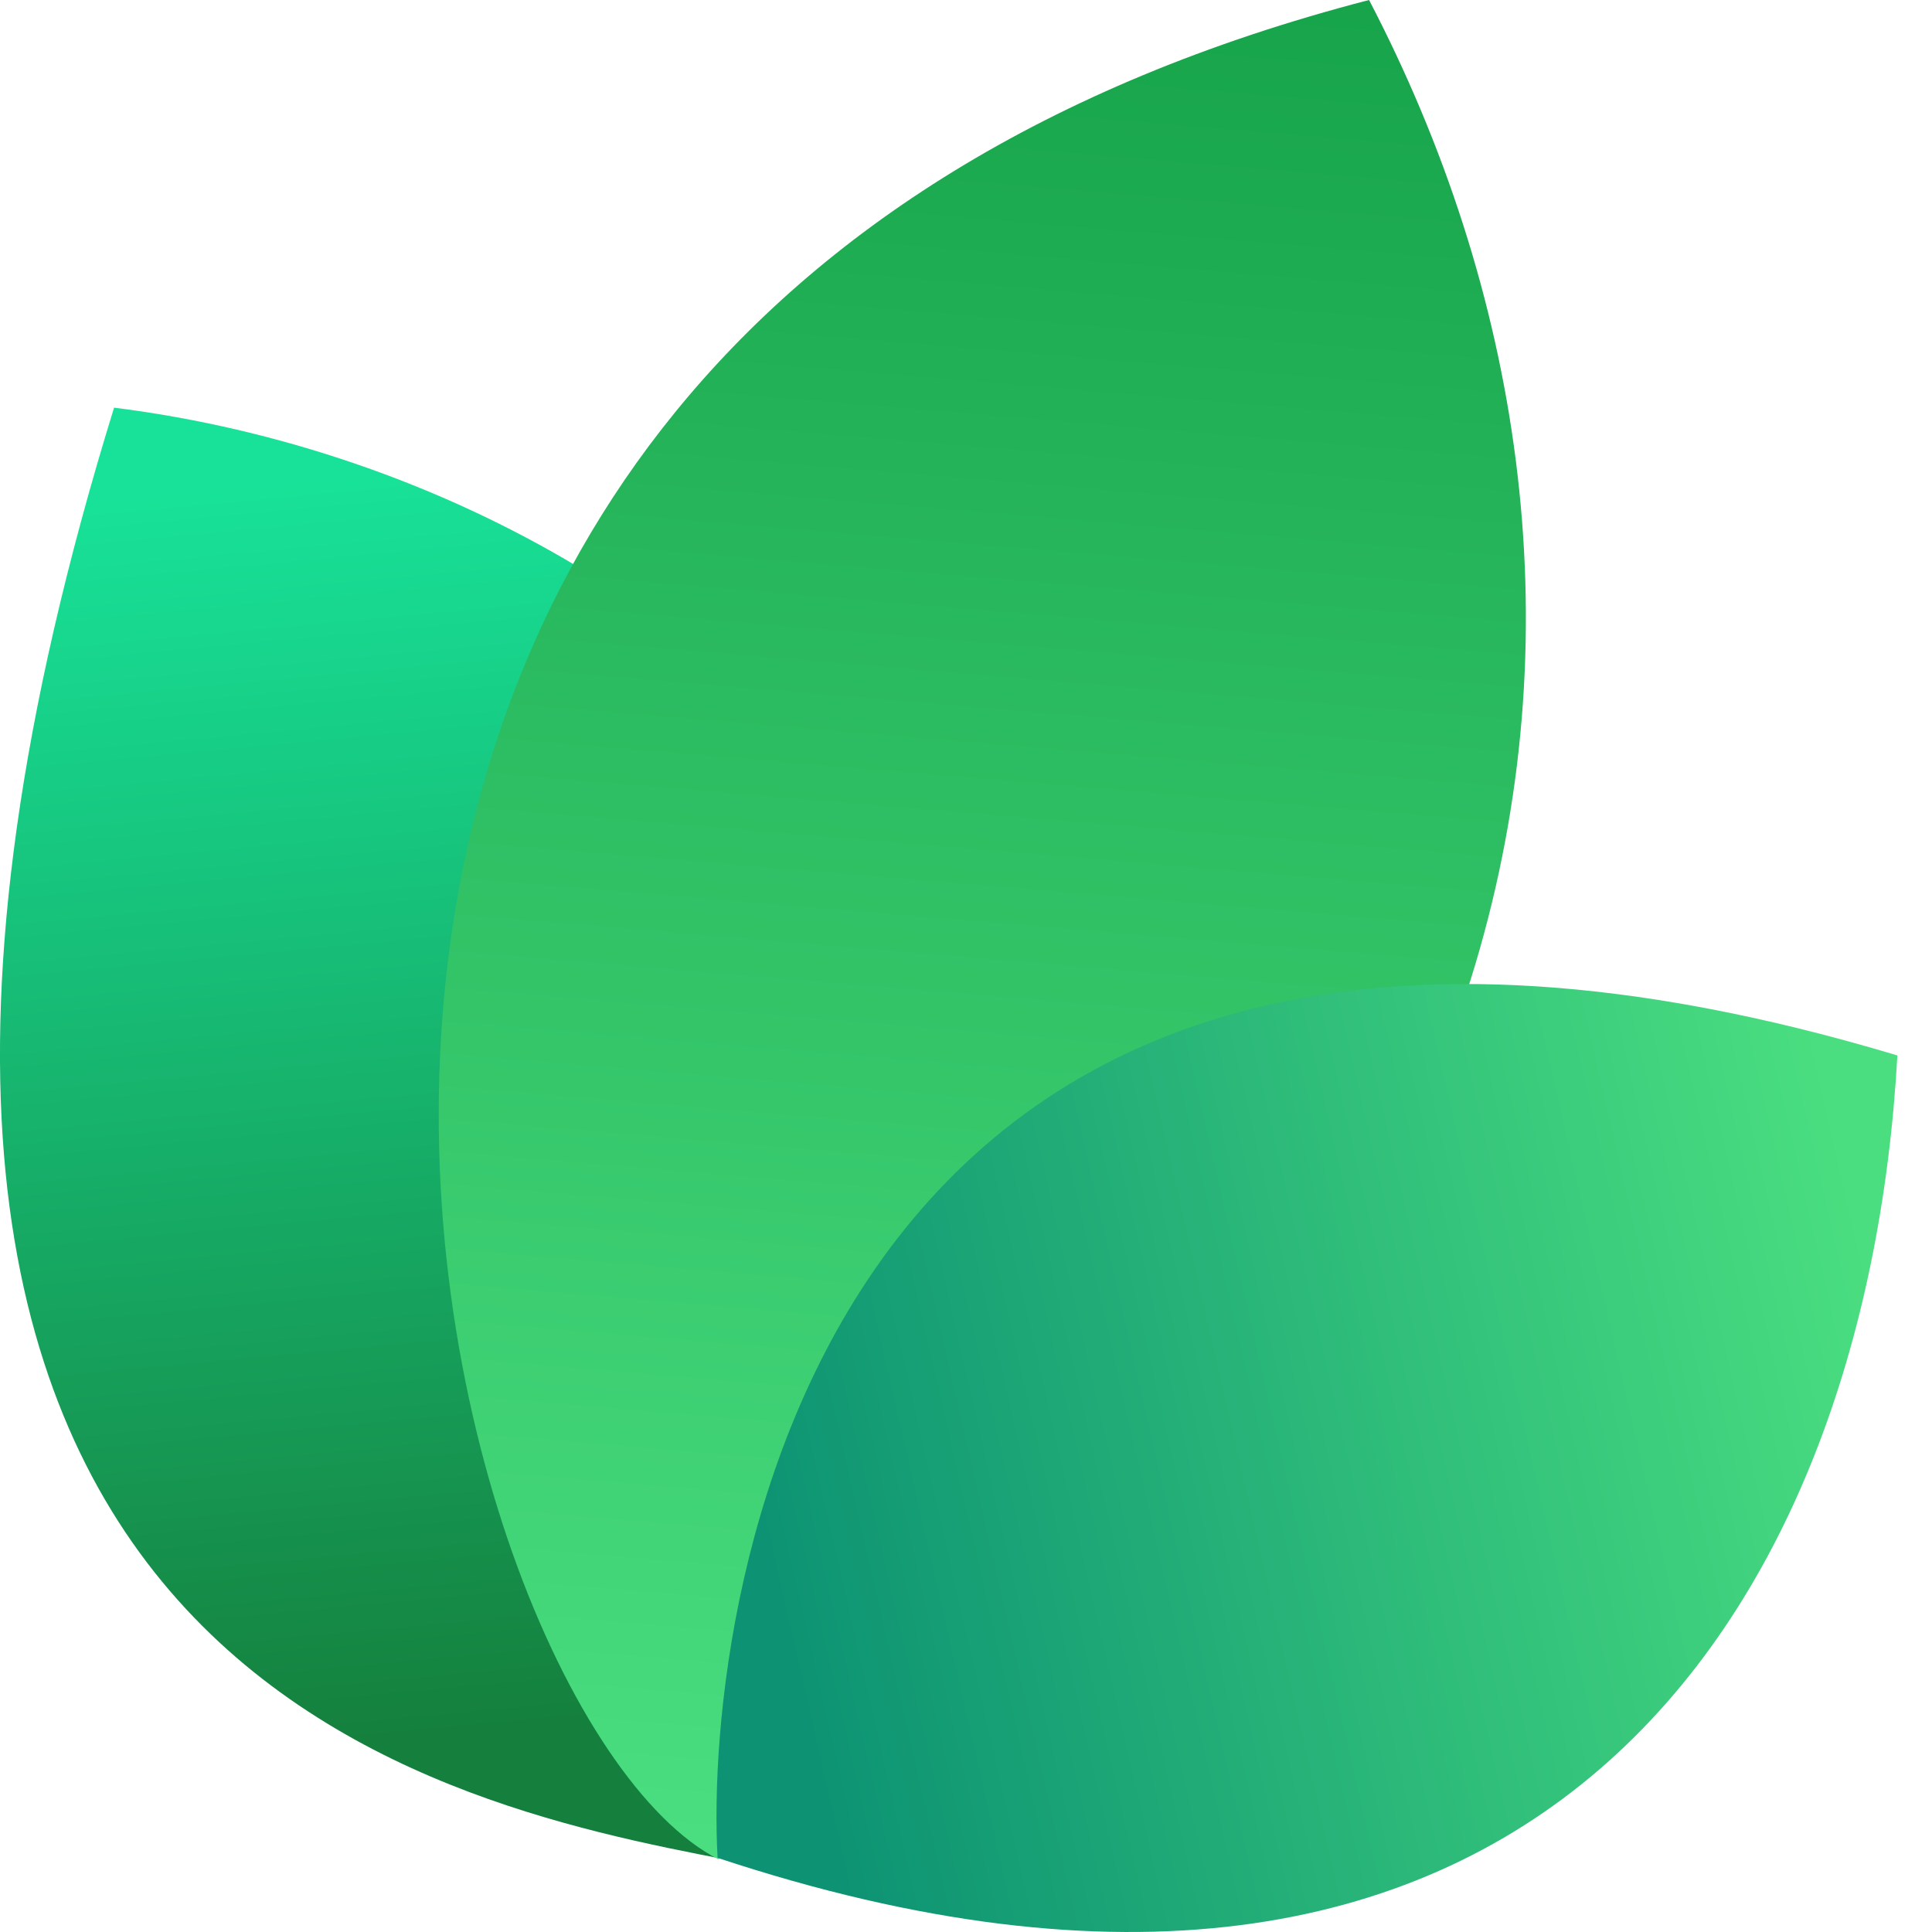
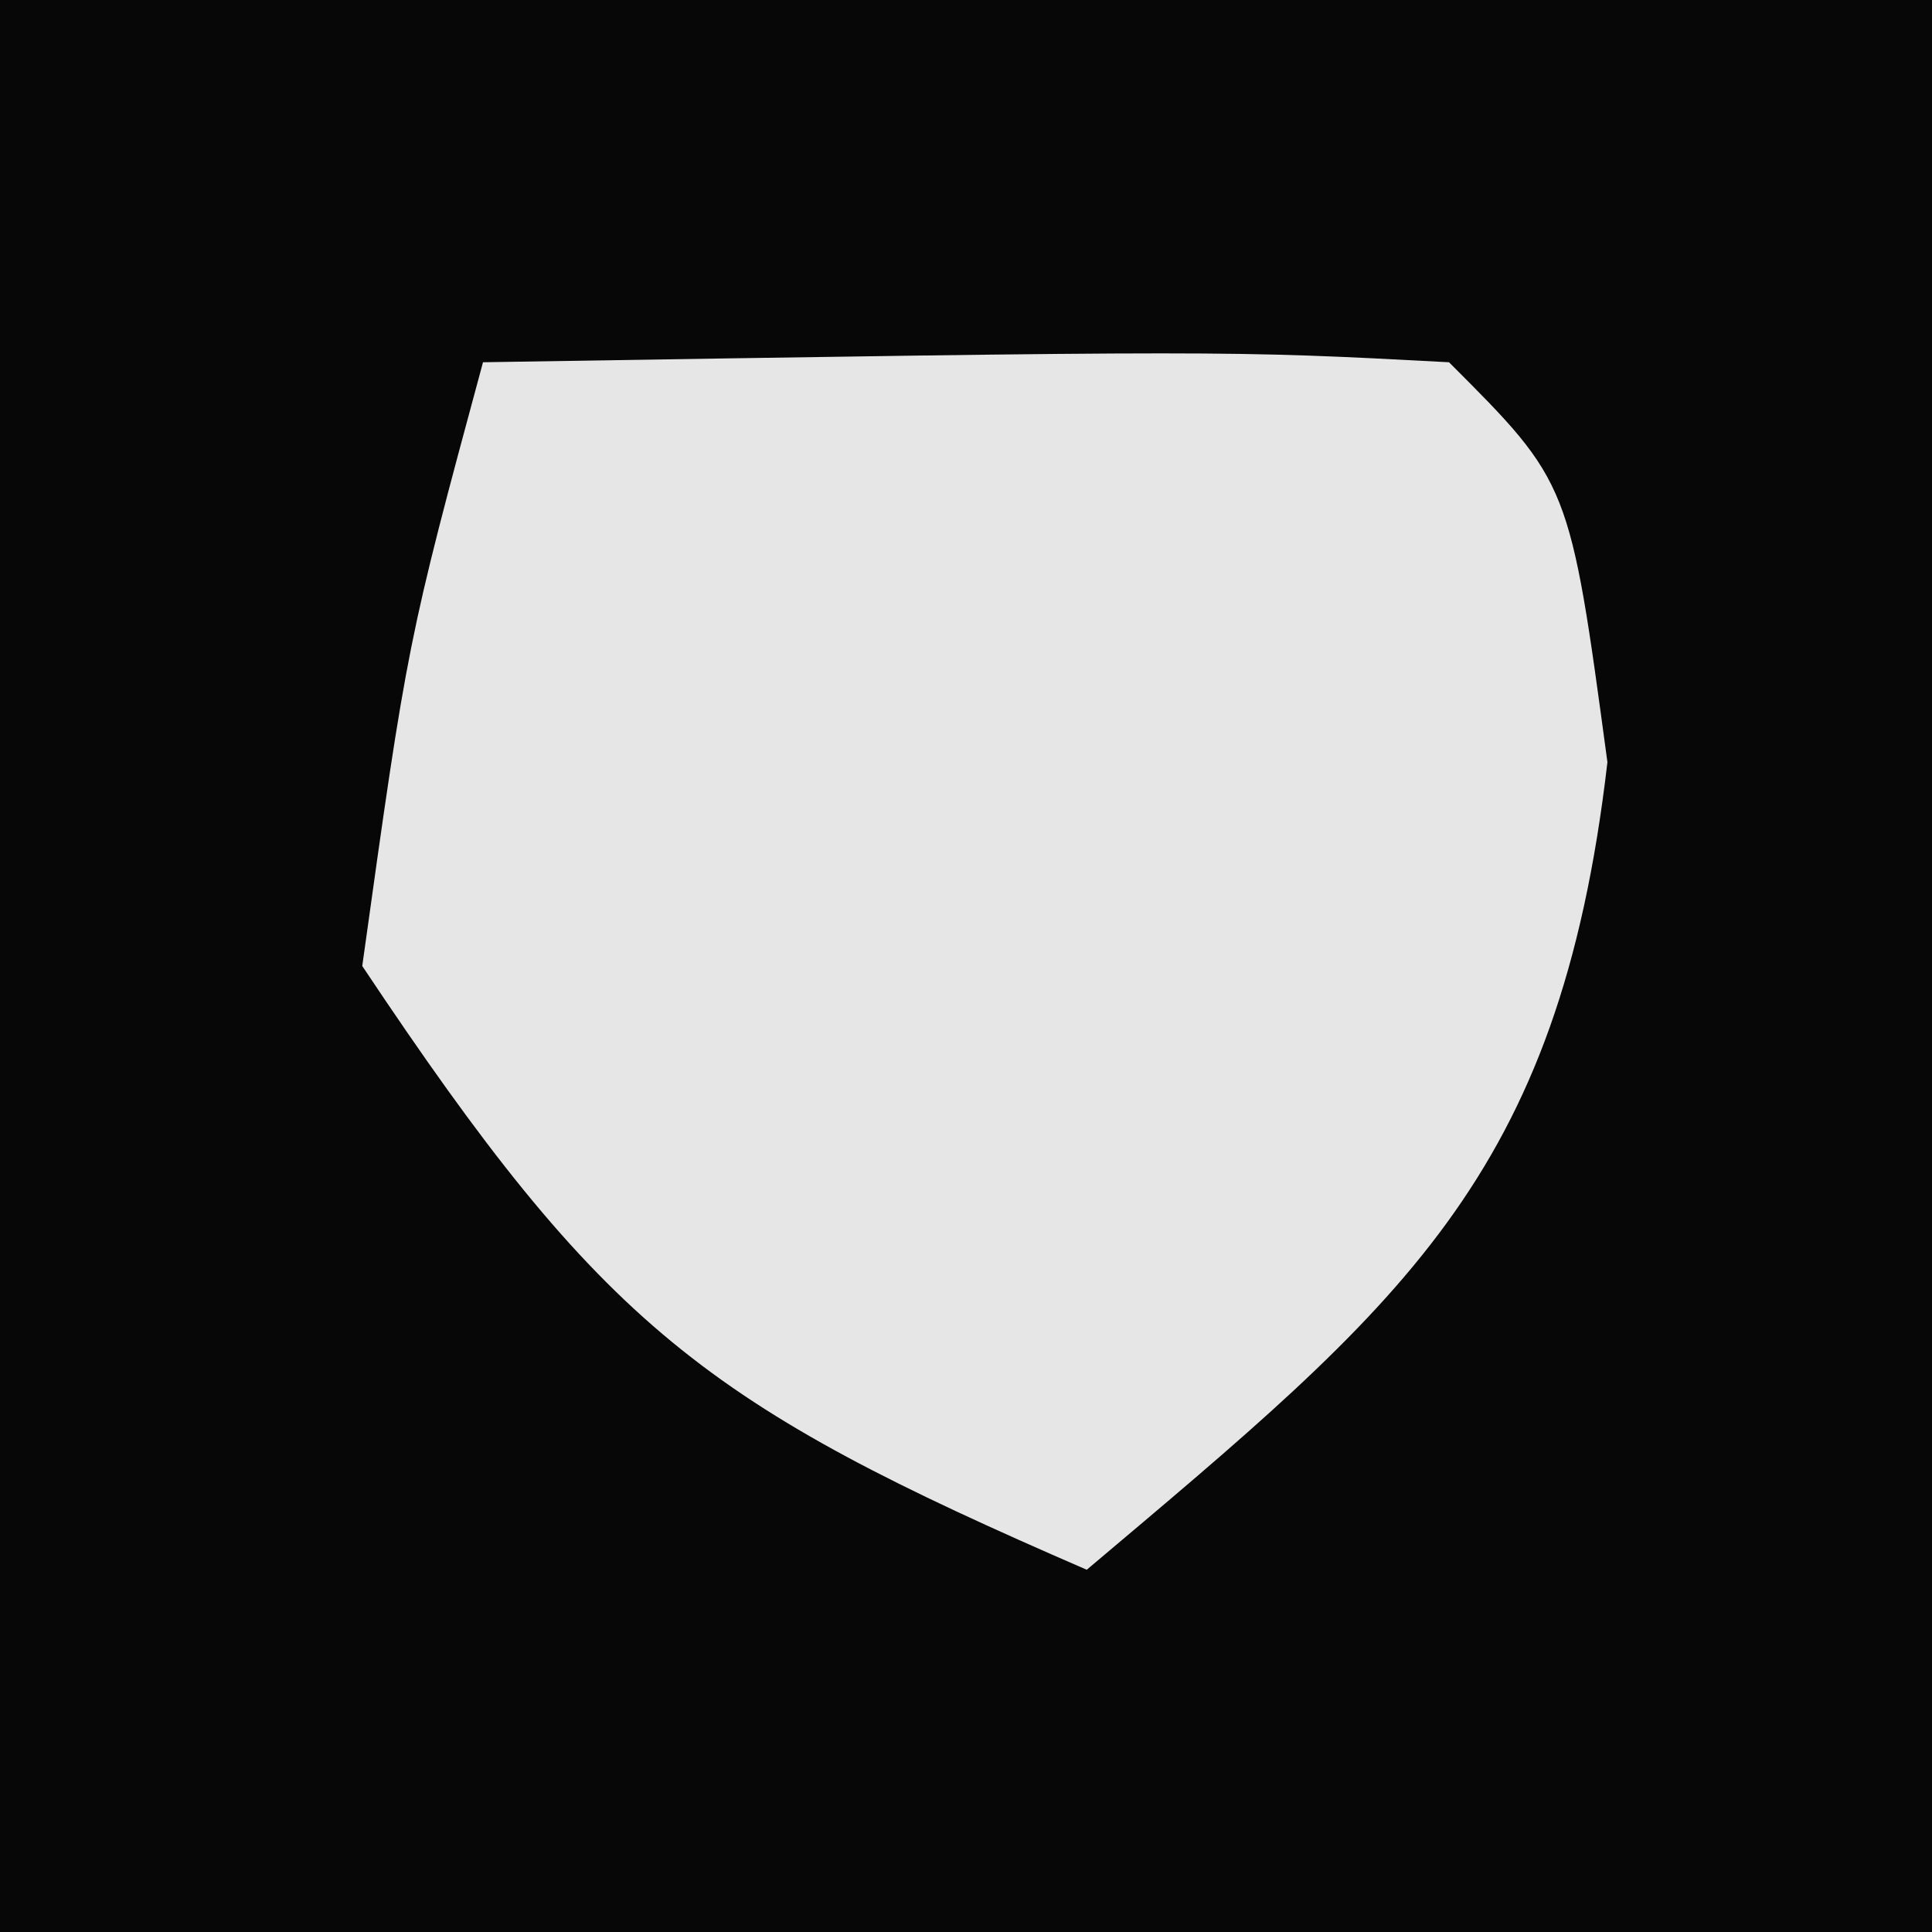
- <svg xmlns="http://www.w3.org/2000/svg" width="24" height="24" viewBox="0 0 24 24" fill="none">
-   <path d="M9.061 23.108C5.268 22.377 -3.391 20.627 1.417 5.064C9.634 6.099 16.973 14.064 9.061 23.108Z" fill="url(#paint0_linear_17557_2021)" />
-   <path d="M8.919 23.094C5.276 21.222 0.784 4.209 17.007 0C20.757 7.193 19.621 16.545 8.919 23.094Z" fill="url(#paint1_linear_17557_2021)" />
-   <path d="M8.914 23.079C8.735 19.882 10.159 9.085 23.57 13.111C23.181 20.123 18.984 26.418 8.914 23.079Z" fill="url(#paint2_linear_17557_2021)" />
-   <defs>
-     <linearGradient id="paint0_linear_17557_2021" x1="3.776" y1="5.916" x2="5.232" y2="21.559" gradientUnits="userSpaceOnUse">
-       <stop stop-color="#18E299" />
-       <stop offset="1" stop-color="#15803D" />
-     </linearGradient>
-     <linearGradient id="paint1_linear_17557_2021" x1="12.171" y1="-0.718" x2="10.19" y2="22.983" gradientUnits="userSpaceOnUse">
-       <stop stop-color="#16A34A" />
-       <stop offset="1" stop-color="#4ADE80" />
-     </linearGradient>
-     <linearGradient id="paint2_linear_17557_2021" x1="23.133" y1="15.353" x2="9.338" y2="18.52" gradientUnits="userSpaceOnUse">
-       <stop stop-color="#4ADE80" />
-       <stop offset="1" stop-color="#0D9373" />
-     </linearGradient>
-   </defs>
+ <svg xmlns="http://www.w3.org/2000/svg" version="1.1" width="16" height="16">
+   <path d="M0 0 C5.28 0 10.56 0 16 0 C16 5.28 16 10.56 16 16 C10.72 16 5.44 16 0 16 C0 10.72 0 5.44 0 0 Z " fill="#070707" transform="translate(0,0)" />
+   <path d="M0 0 C6.152 -0.098 6.152 -0.098 8 0 C9 1 9 1 9.312 3.312 C8.911 6.767 7.601 7.805 5 10 C1.839 8.63 1.007 8.011 -1 5 C-0.625 2.312 -0.625 2.312 0 0 Z " fill="#E6E6E6" transform="translate(4,3)" />
</svg>
